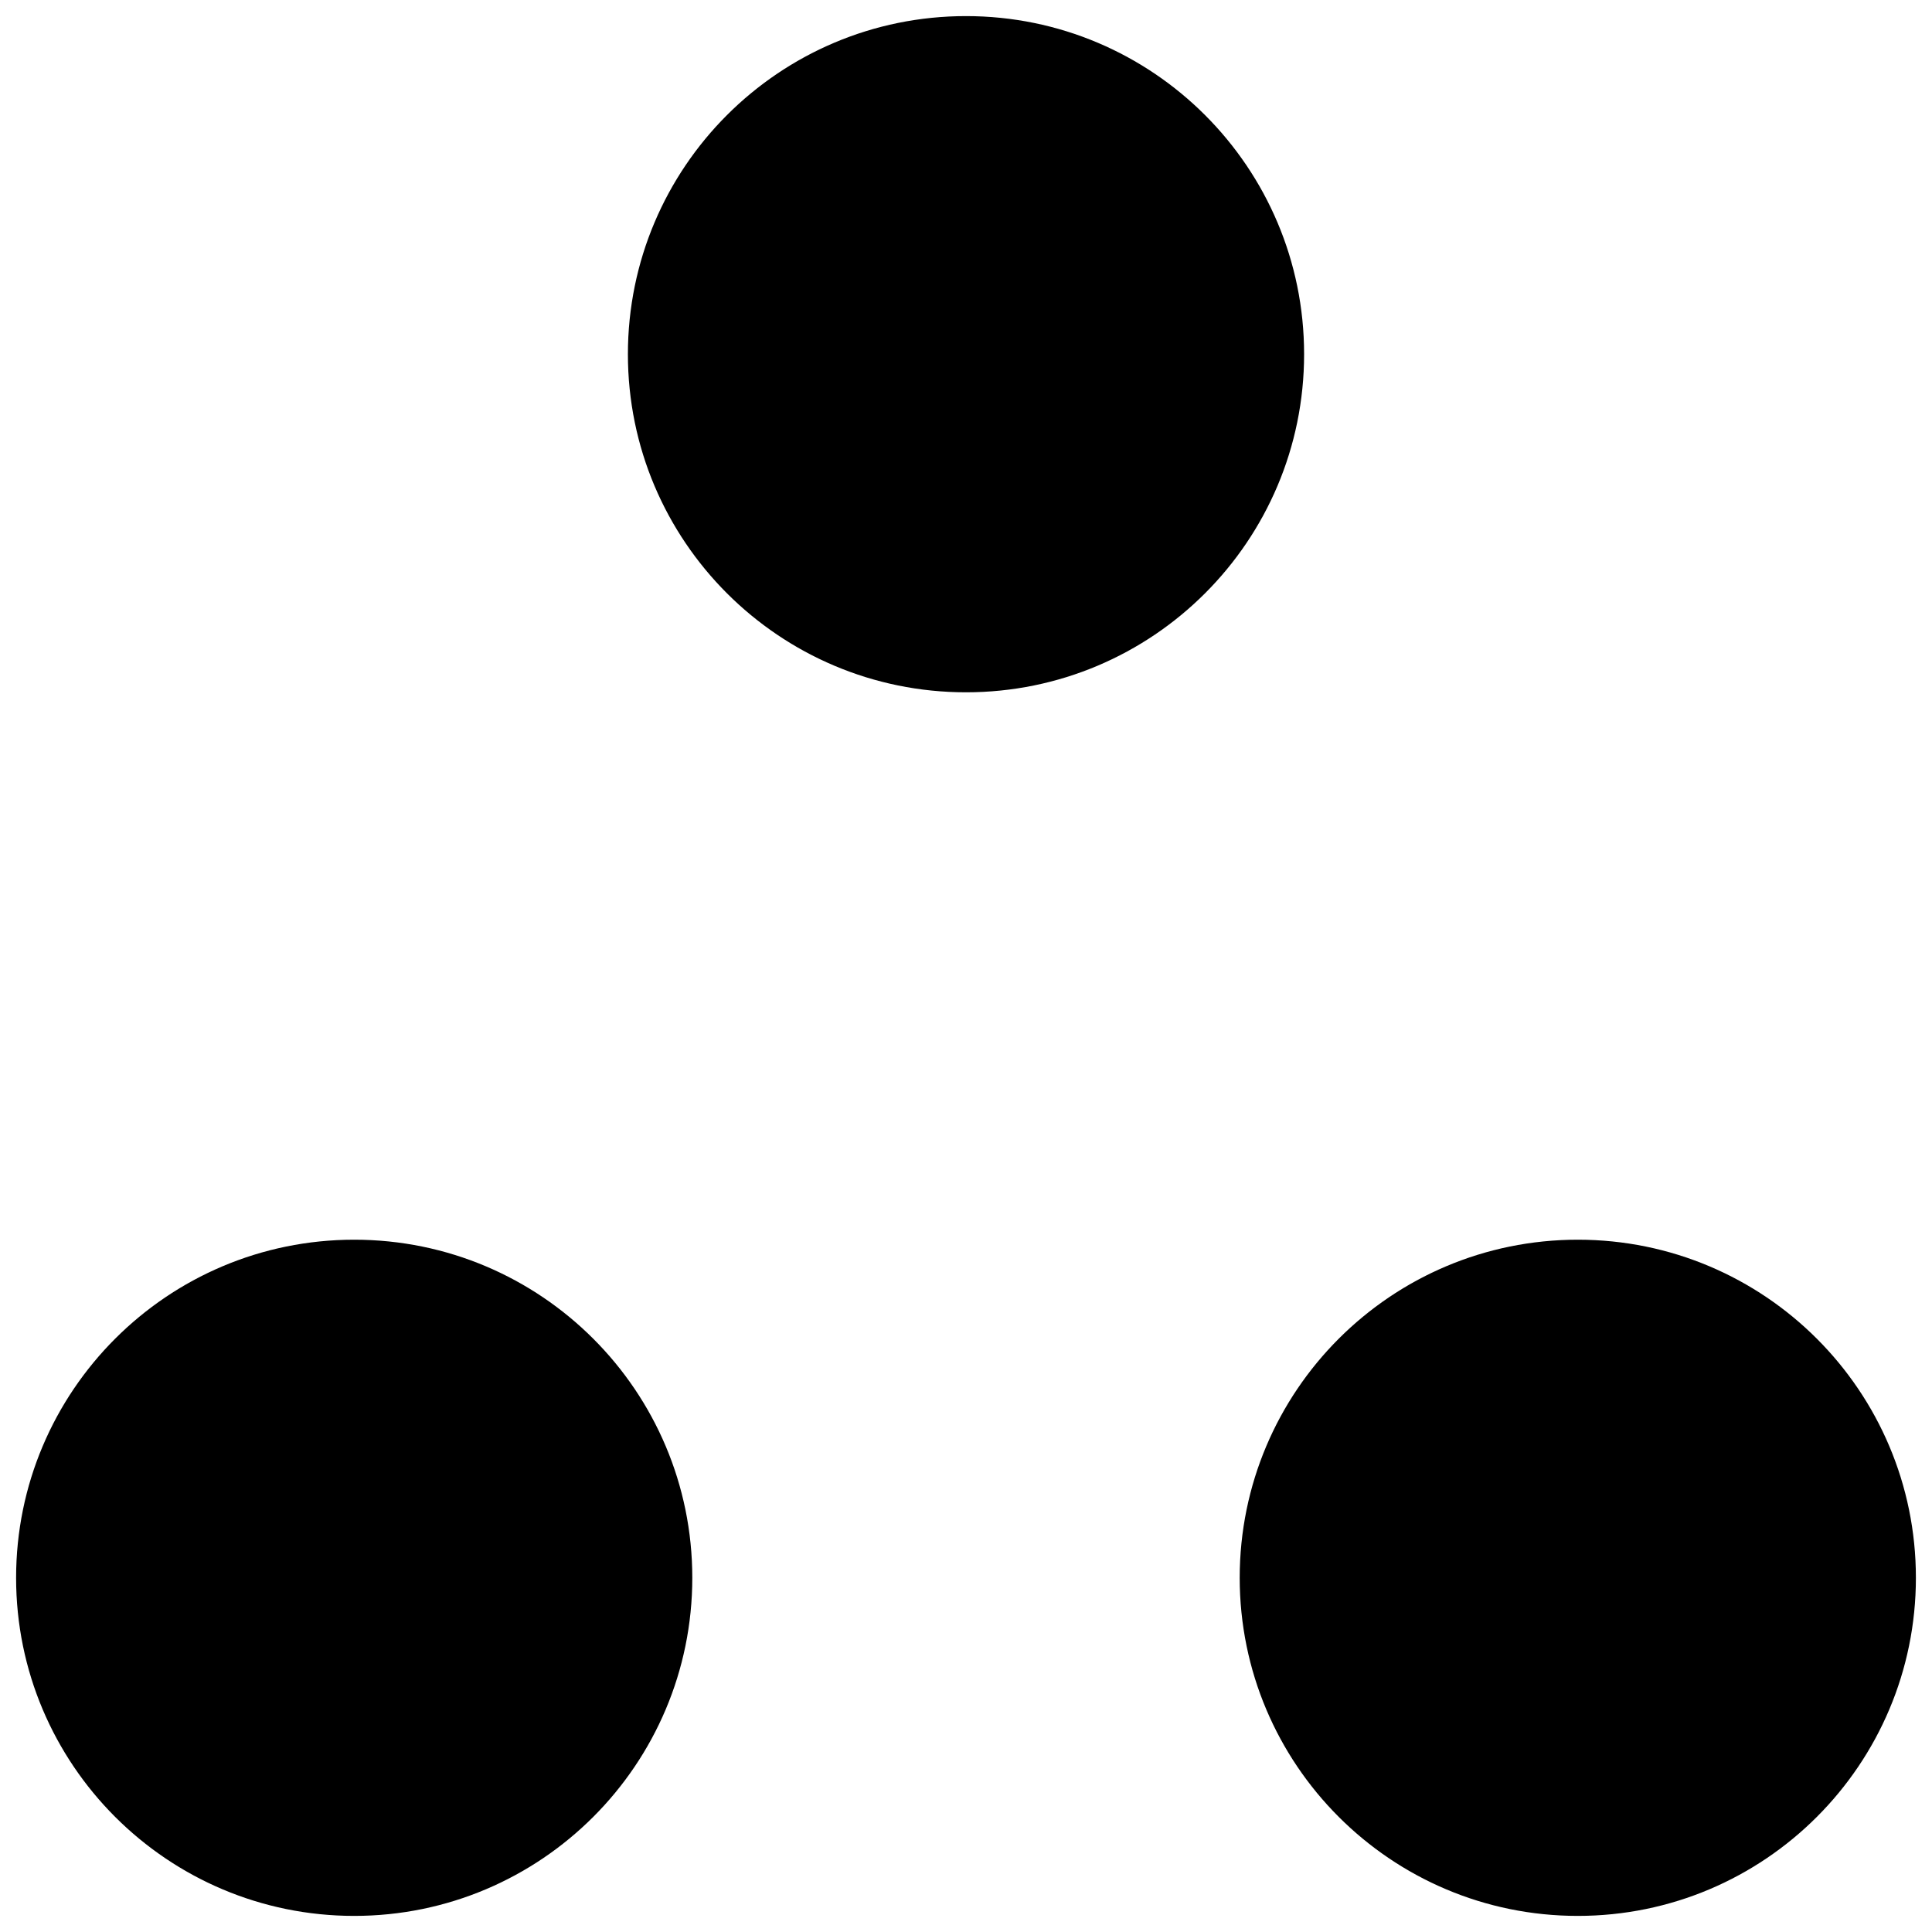
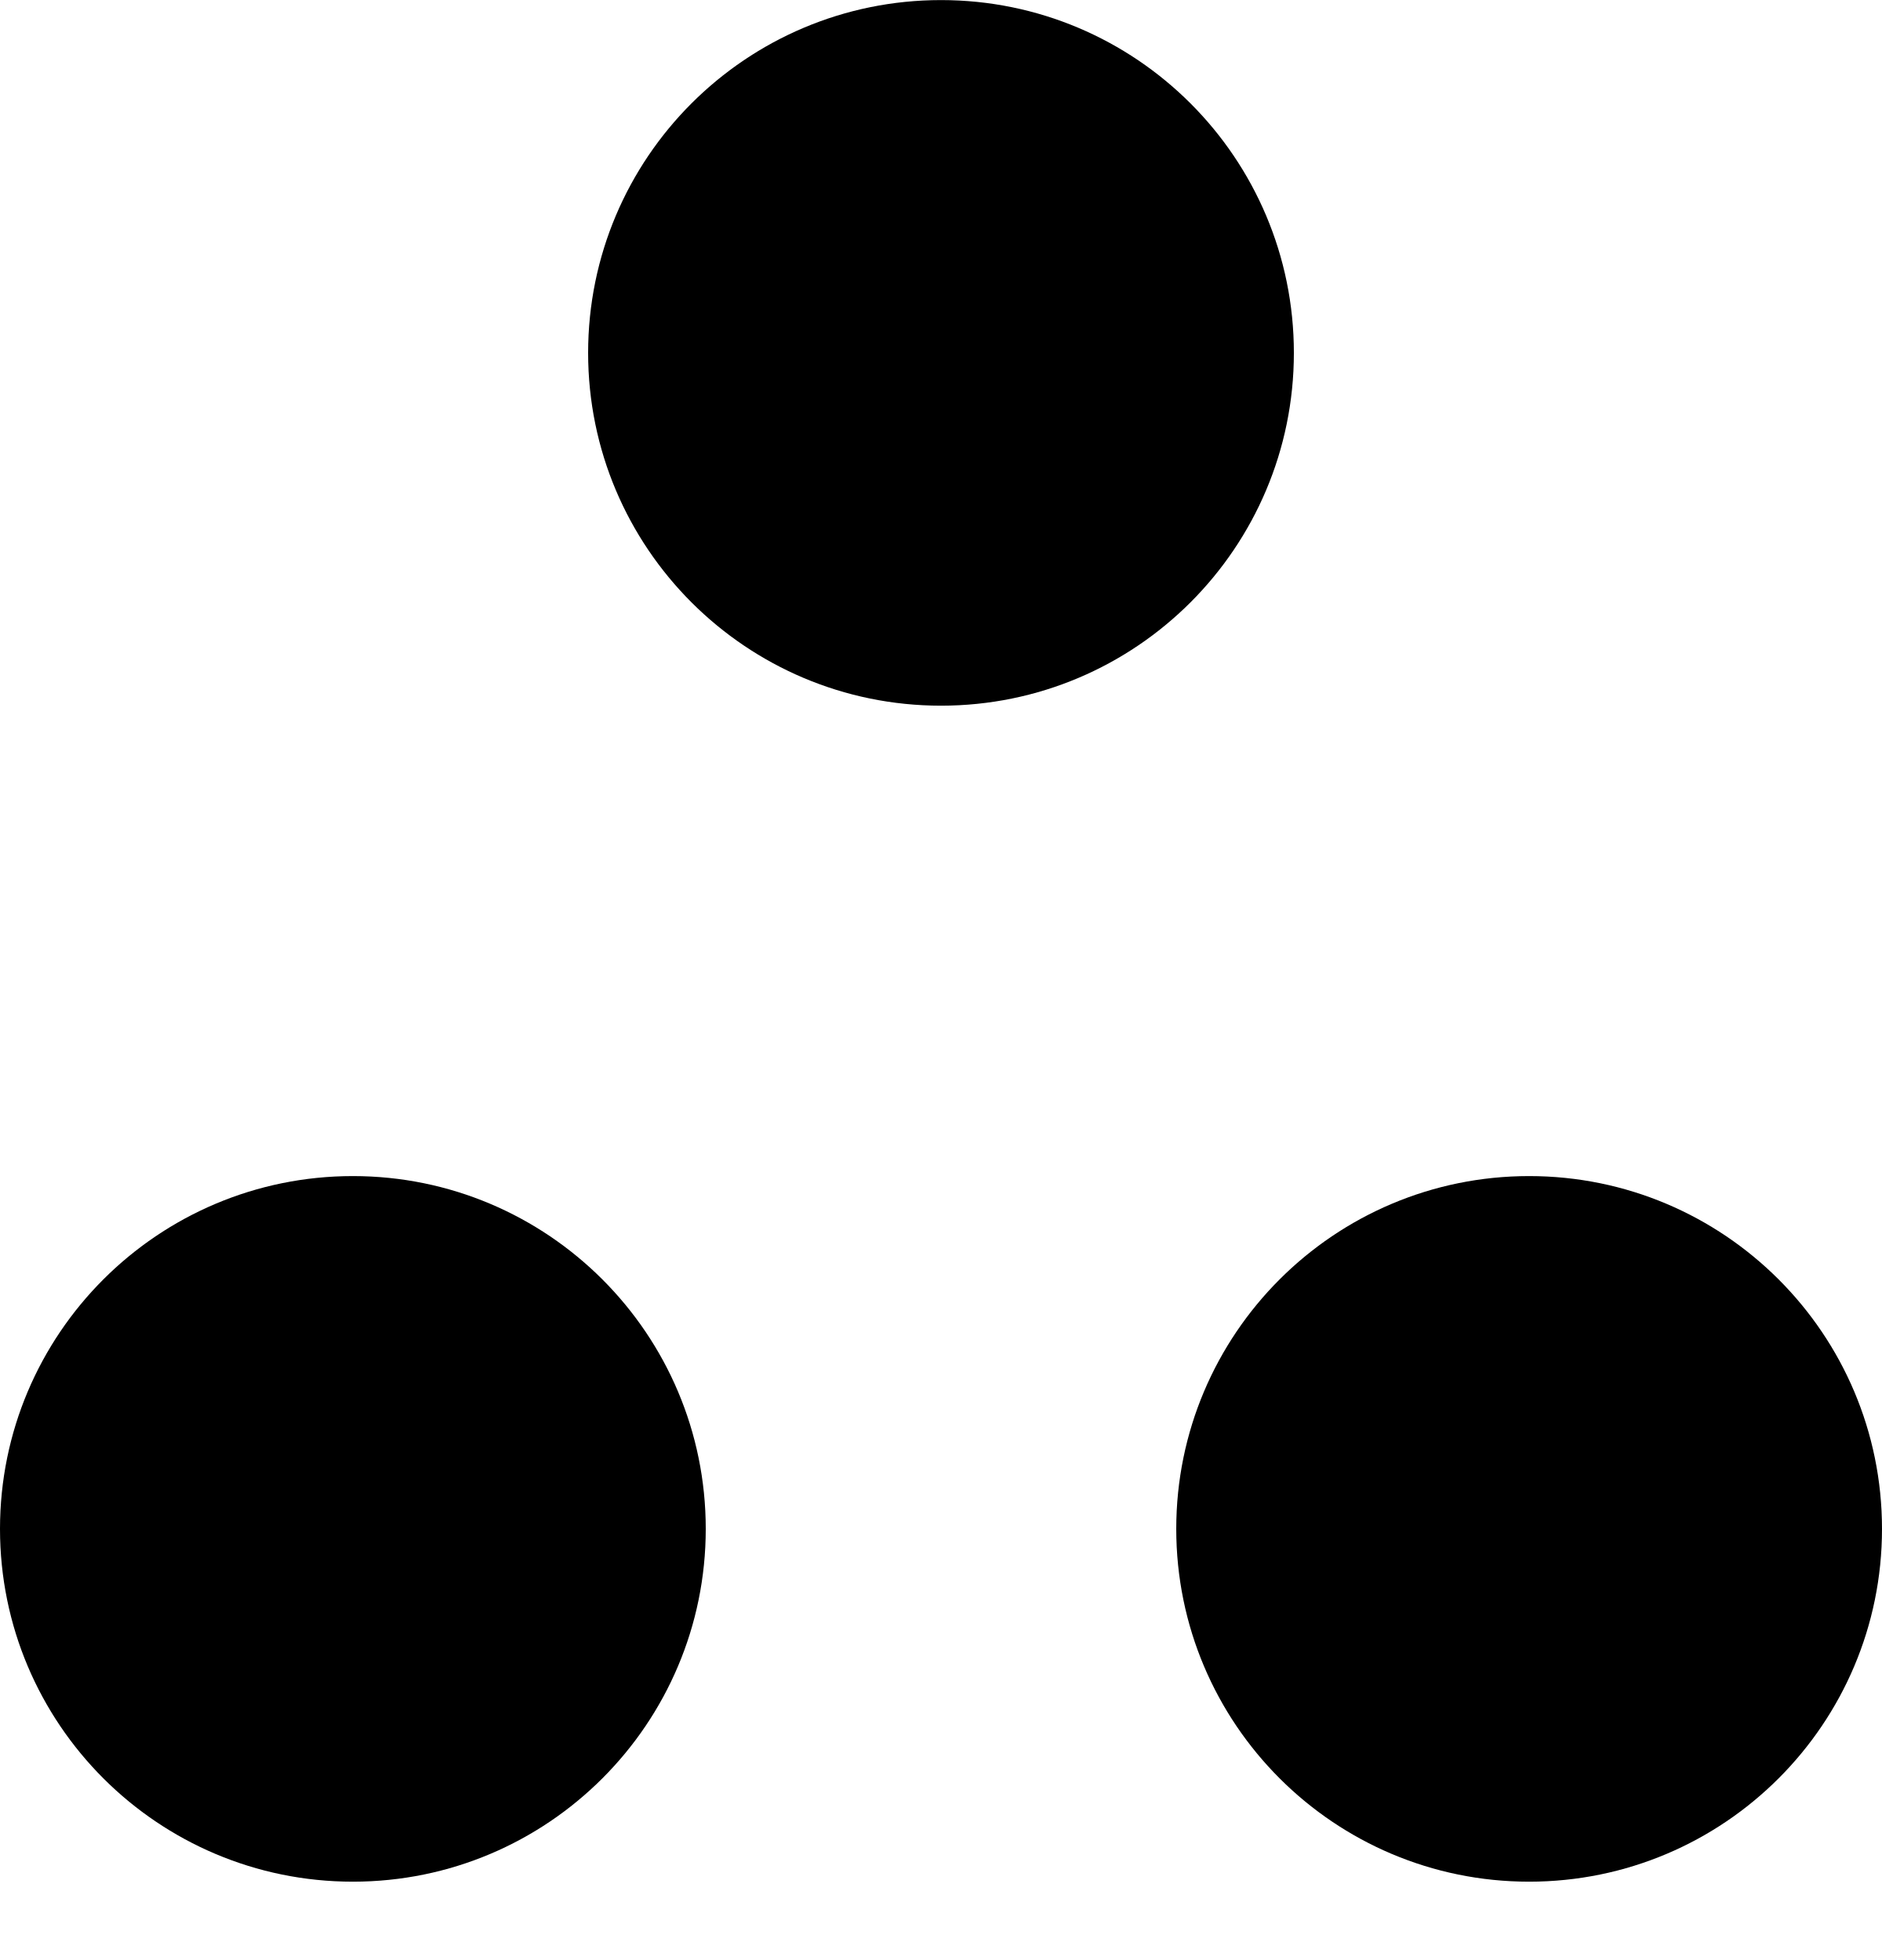
- <svg xmlns="http://www.w3.org/2000/svg" version="1.1" viewBox="0 0 60 60">
+ <svg xmlns="http://www.w3.org/2000/svg" width="24" height="25" viewBox="0 0 24 25">
  <g>
-     <circle stroke="currentColor" cx="11" cy="49" r="10" />
-     <circle stroke="currentColor" cx="49" cy="49" r="10" />
-     <circle stroke="currentColor" cx="30" cy="11" r="10" />
-     <line x1="25.5" y1="19.9" x2="15.5" y2="40.1" />
-     <line x1="34.5" y1="19.9" x2="44.5" y2="40.1" />
-     <line x1="21" y1="49" x2="39" y2="49" />
+     <circle stroke="currentColor" cx="4.5" cy="19.501" r="4" />
+     <circle stroke="currentColor" cx="19.5" cy="19.501" r="4" />
+     <circle stroke="currentColor" cx="12" cy="4.501" r="4" />
+     <path d="M8.5 19.501L15.5 19.501M13.984 7.953L17.914 15.827M10 8.001L6.087 15.827" />
  </g>
</svg>
